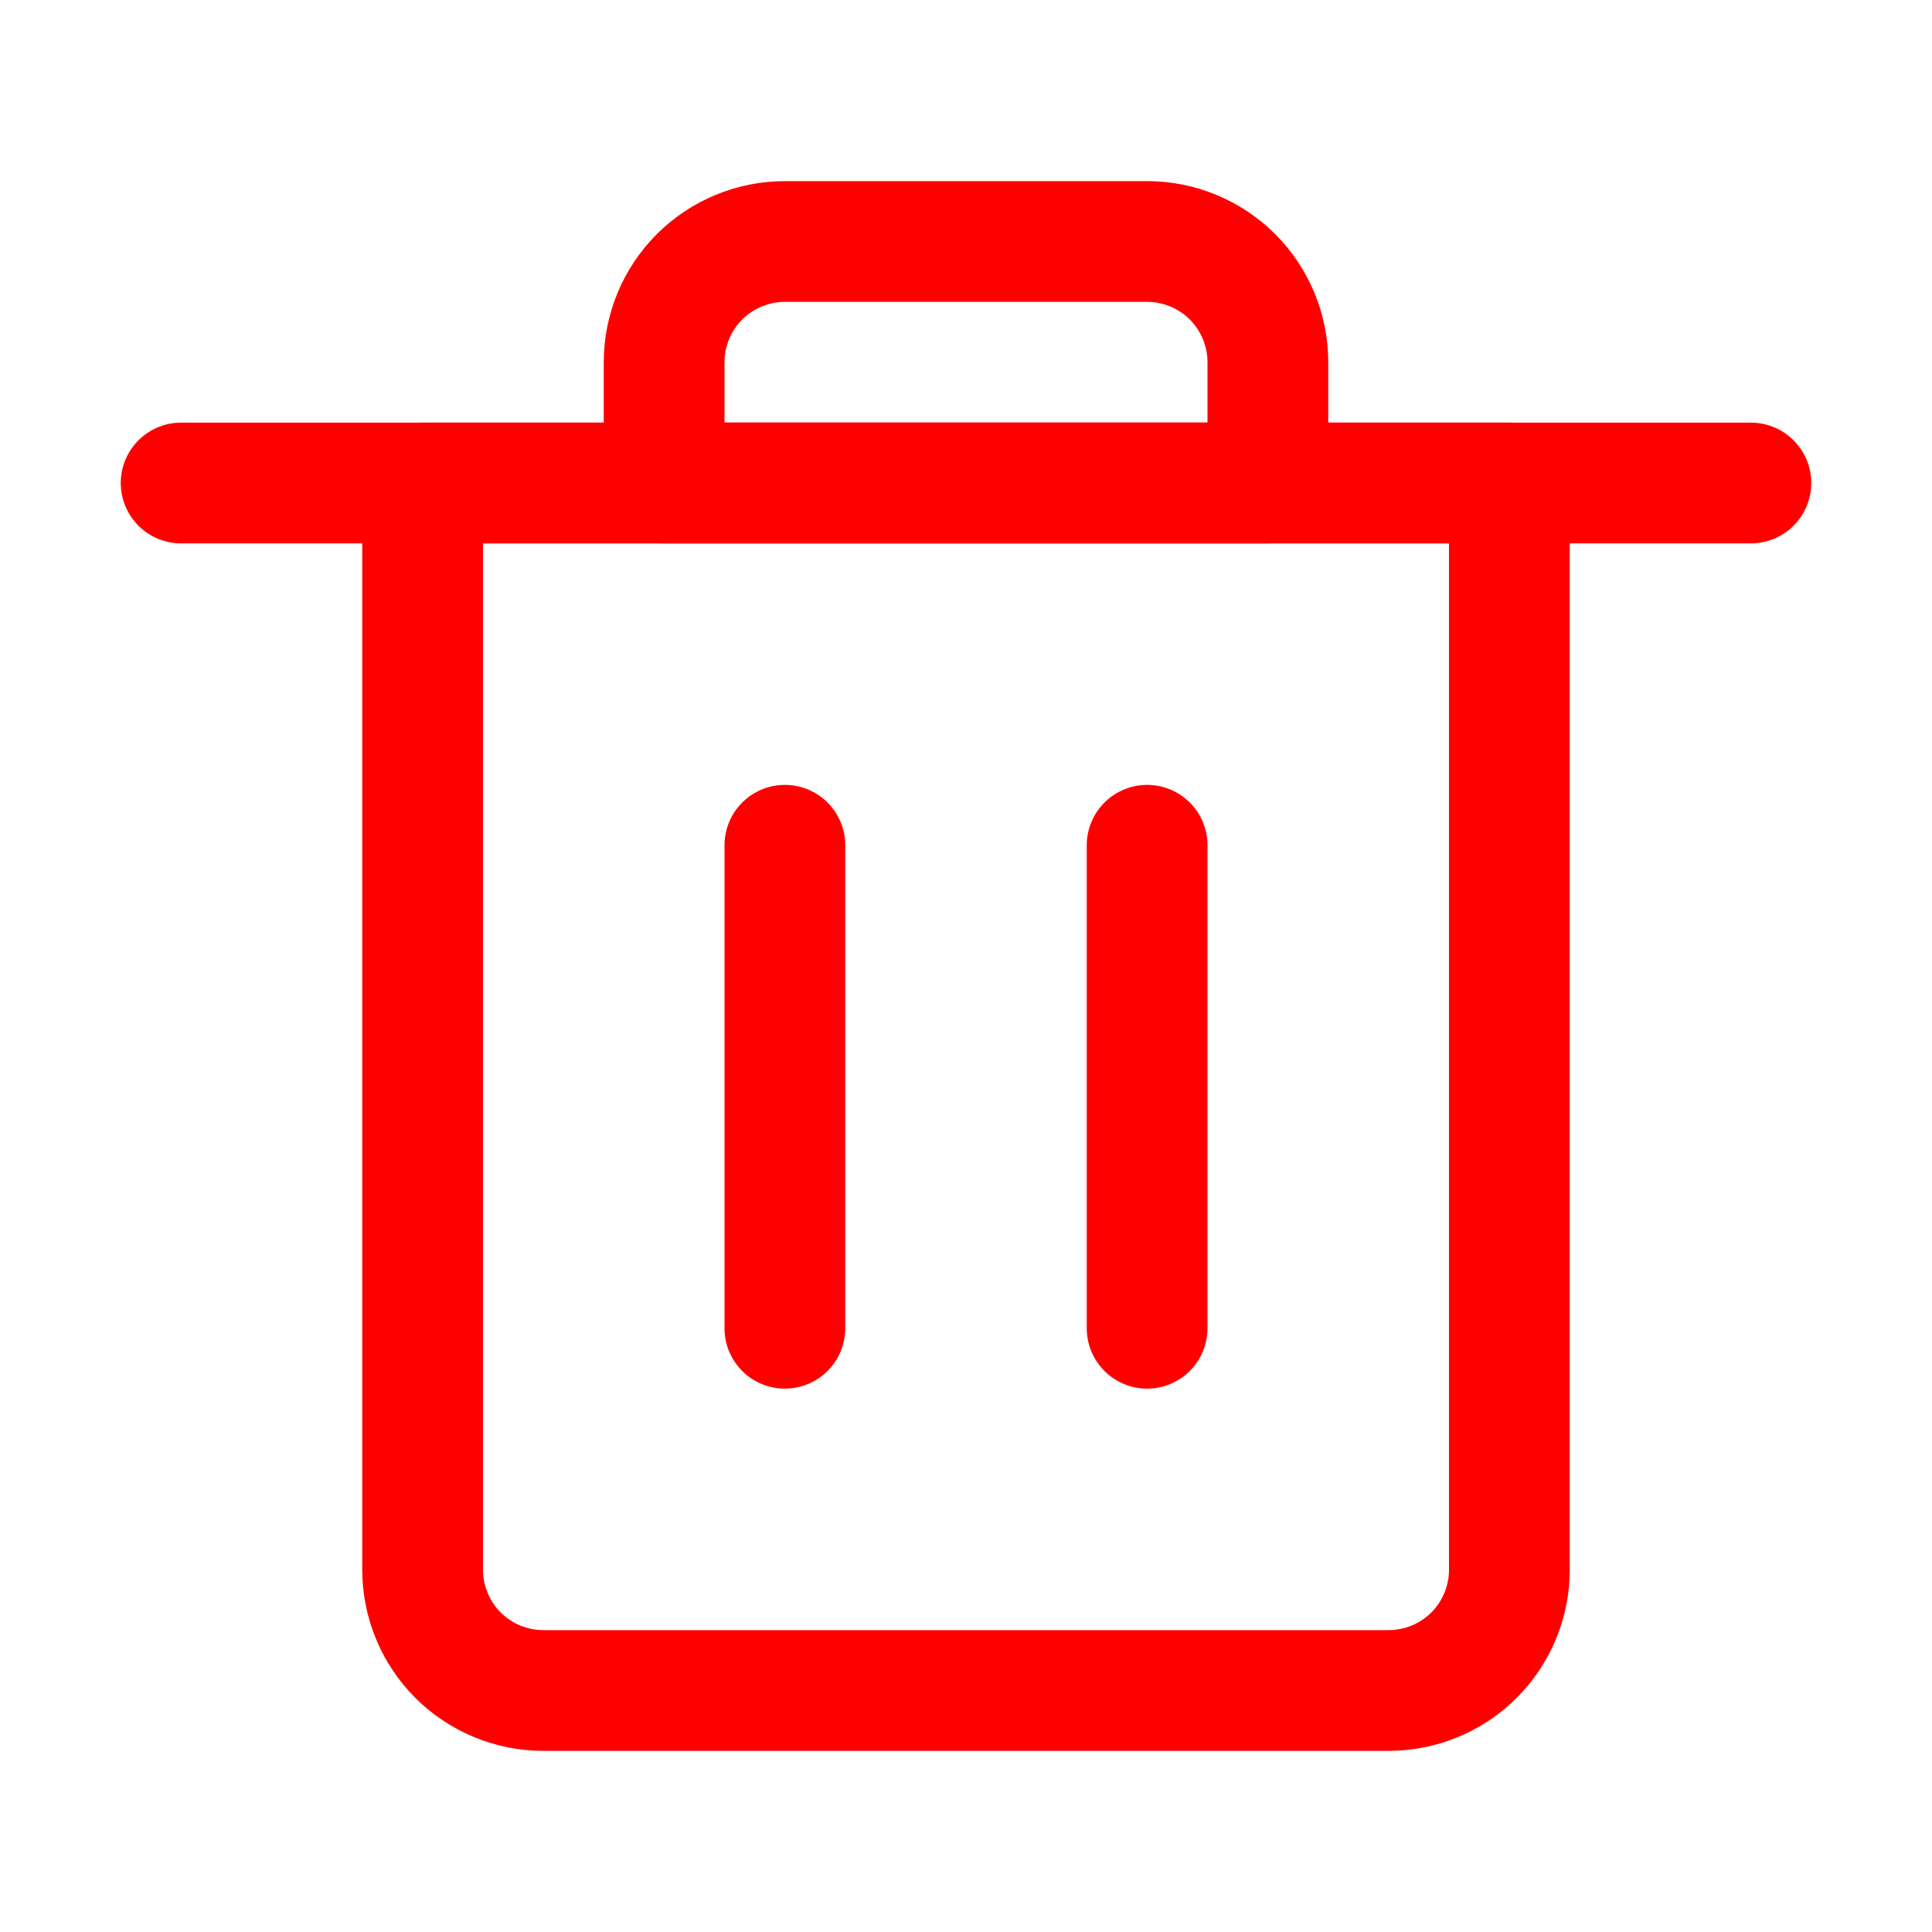
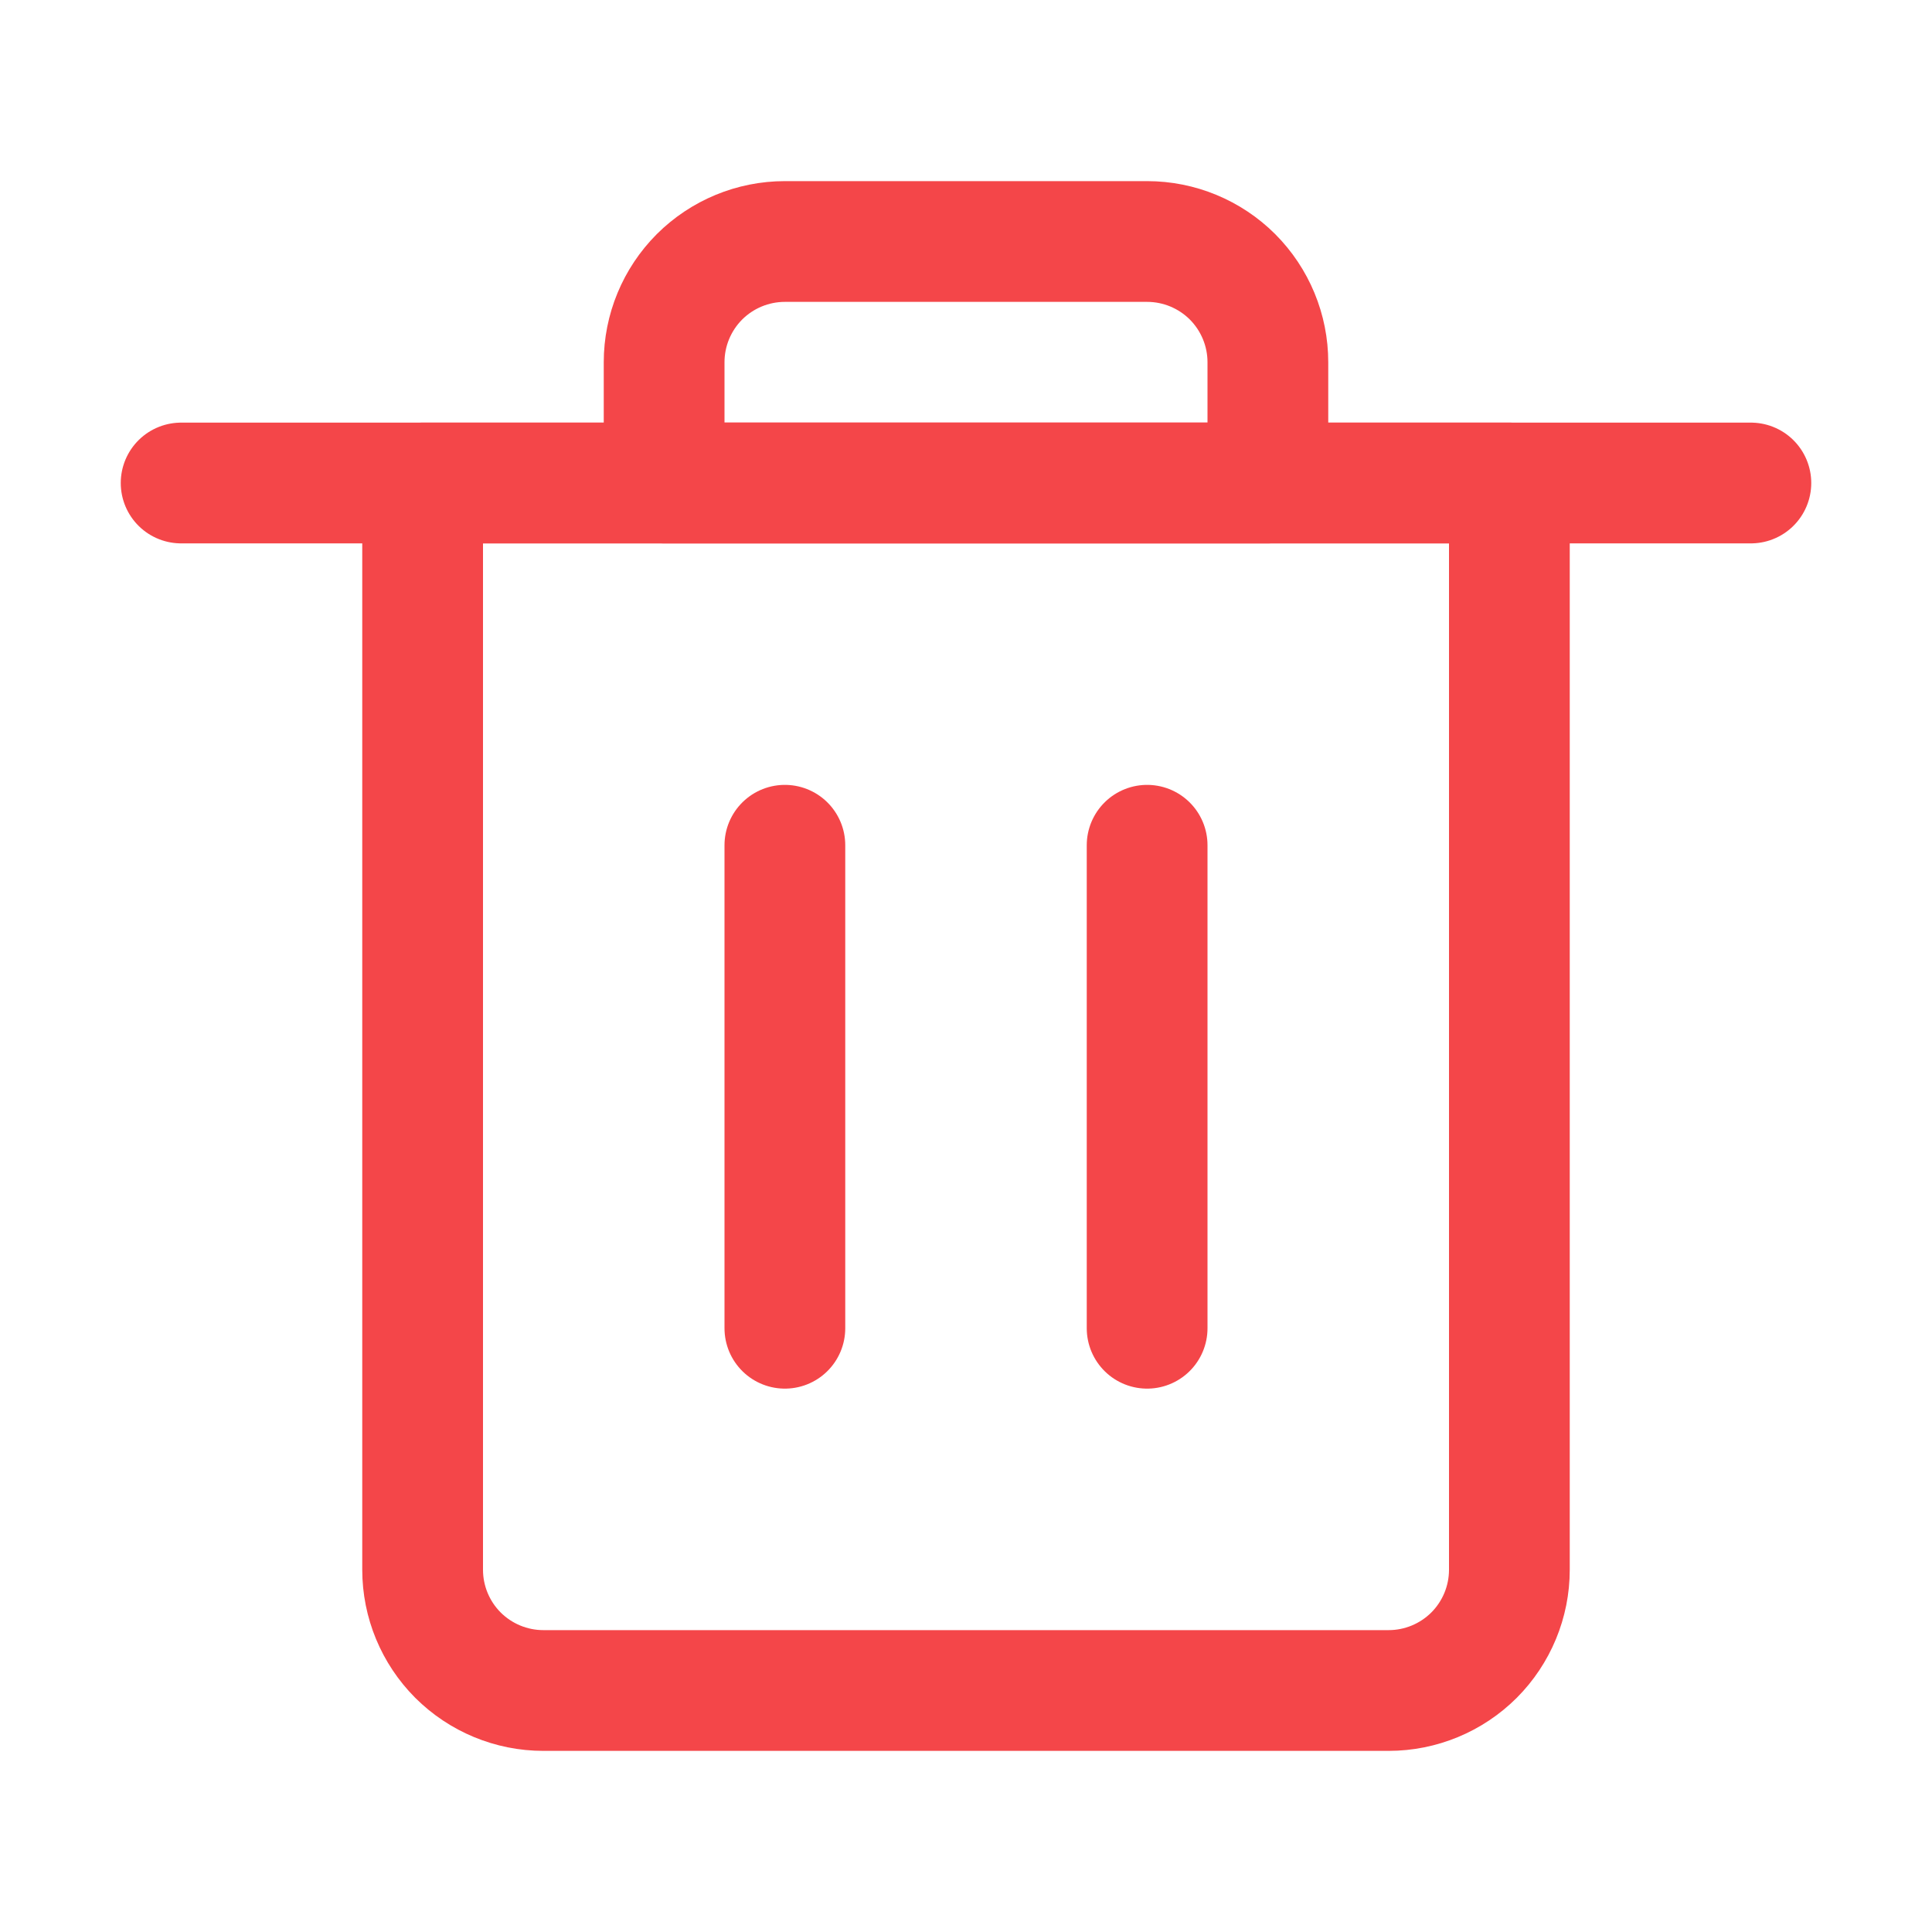
<svg xmlns="http://www.w3.org/2000/svg" width="24" height="24" viewBox="0 0 24 24" fill="none">
-   <path d="M17.25 21H6.75C6.352 21 5.971 20.842 5.689 20.561C5.408 20.279 5.25 19.898 5.25 19.5V6H18.75V19.5C18.75 19.898 18.592 20.279 18.311 20.561C18.029 20.842 17.648 21 17.25 21Z" stroke="#FF0000" stroke-width="1.5" stroke-linecap="round" stroke-linejoin="round" />
-   <path d="M9.75 16.5V10.5" stroke="#FF0000" stroke-width="1.5" stroke-linecap="round" stroke-linejoin="round" />
-   <path d="M14.25 16.5V10.5" stroke="#FF0000" stroke-width="1.5" stroke-linecap="round" stroke-linejoin="round" />
-   <path d="M2.25 6H21.75" stroke="#FF0000" stroke-width="1.5" stroke-linecap="round" stroke-linejoin="round" />
-   <path d="M14.25 3H9.75C9.352 3 8.971 3.158 8.689 3.439C8.408 3.721 8.25 4.102 8.25 4.5V6H15.75V4.5C15.75 4.102 15.592 3.721 15.311 3.439C15.029 3.158 14.648 3 14.25 3Z" stroke="#FF0000" stroke-width="1.5" stroke-linecap="round" stroke-linejoin="round" />
+   <path d="M17.25 21H6.75C6.352 21 5.971 20.842 5.689 20.561C5.408 20.279 5.25 19.898 5.25 19.5V6H18.75V19.5C18.75 19.898 18.592 20.279 18.311 20.561C18.029 20.842 17.648 21 17.25 21Z" stroke="#F44649" stroke-width="1.5" stroke-linecap="round" stroke-linejoin="round" />
+   <path d="M9.75 16.5V10.5" stroke="#F44649" stroke-width="1.5" stroke-linecap="round" stroke-linejoin="round" />
+   <path d="M14.25 16.5V10.5" stroke="#F44649" stroke-width="1.5" stroke-linecap="round" stroke-linejoin="round" />
+   <path d="M2.25 6H21.75" stroke="#F44649" stroke-width="1.5" stroke-linecap="round" stroke-linejoin="round" />
+   <path d="M14.25 3H9.75C9.352 3 8.971 3.158 8.689 3.439C8.408 3.721 8.25 4.102 8.25 4.5V6H15.75V4.5C15.75 4.102 15.592 3.721 15.311 3.439C15.029 3.158 14.648 3 14.25 3Z" stroke="#F44649" stroke-width="1.5" stroke-linecap="round" stroke-linejoin="round" />
</svg>
